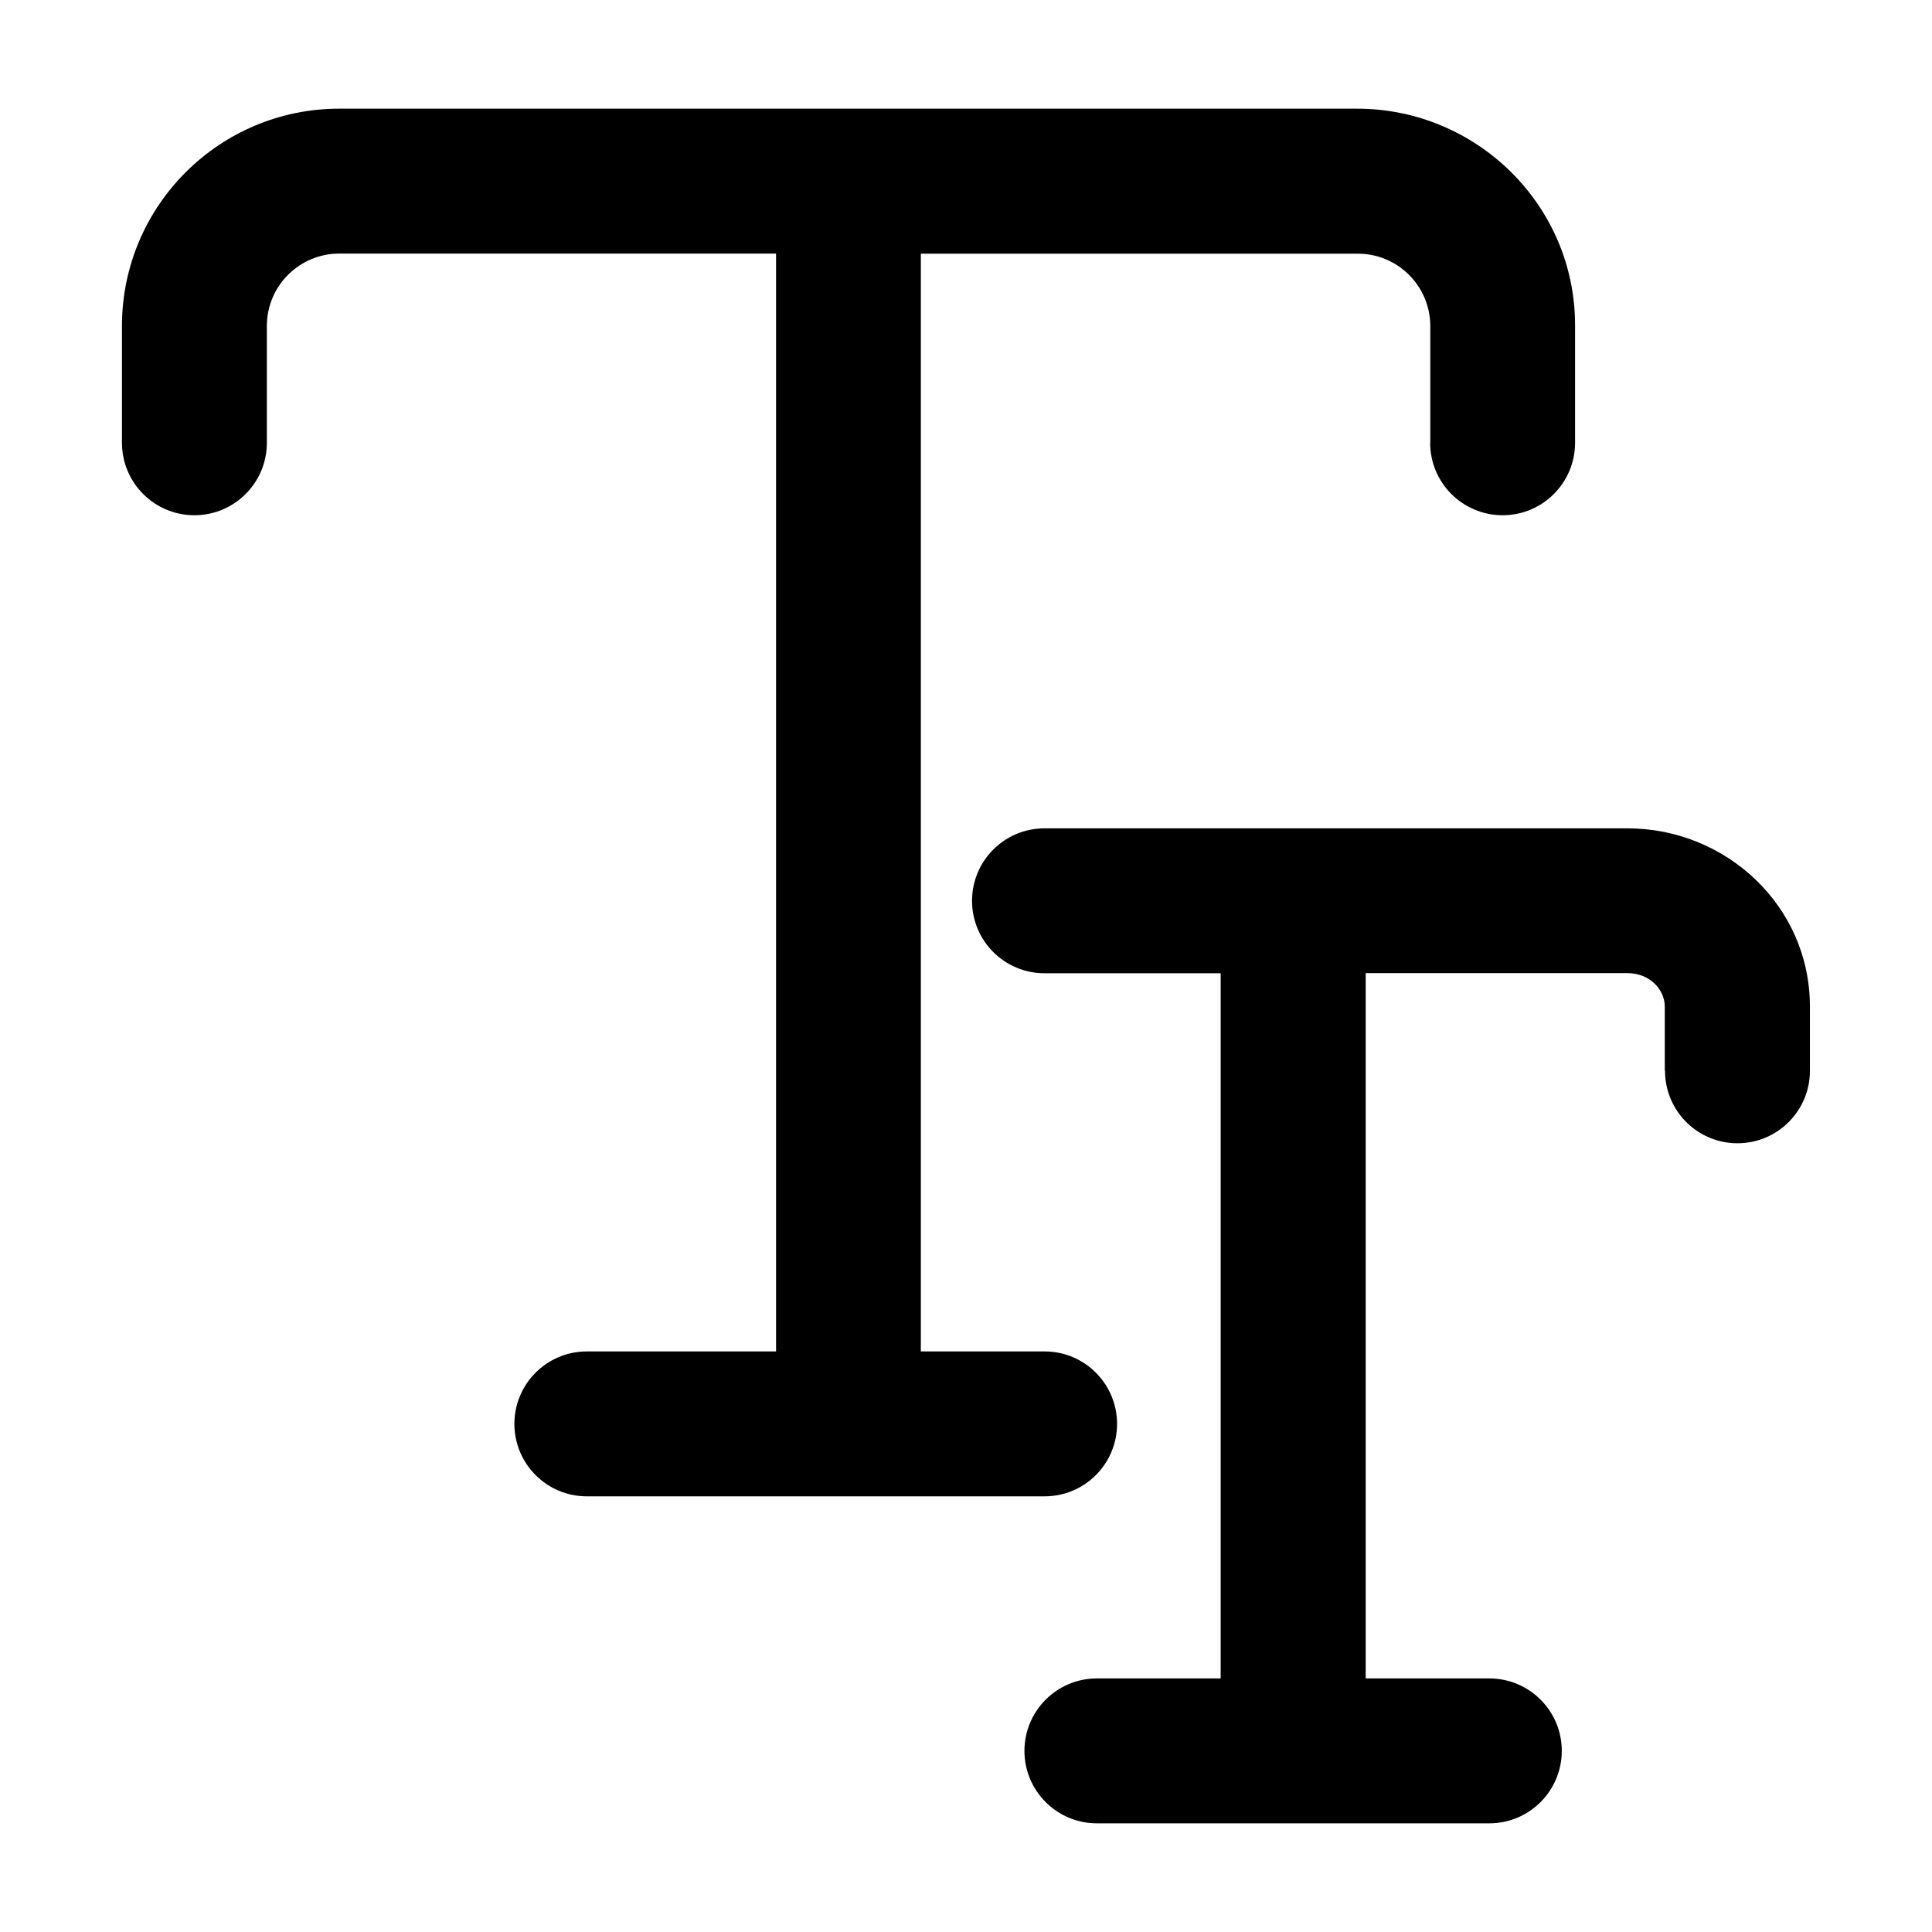
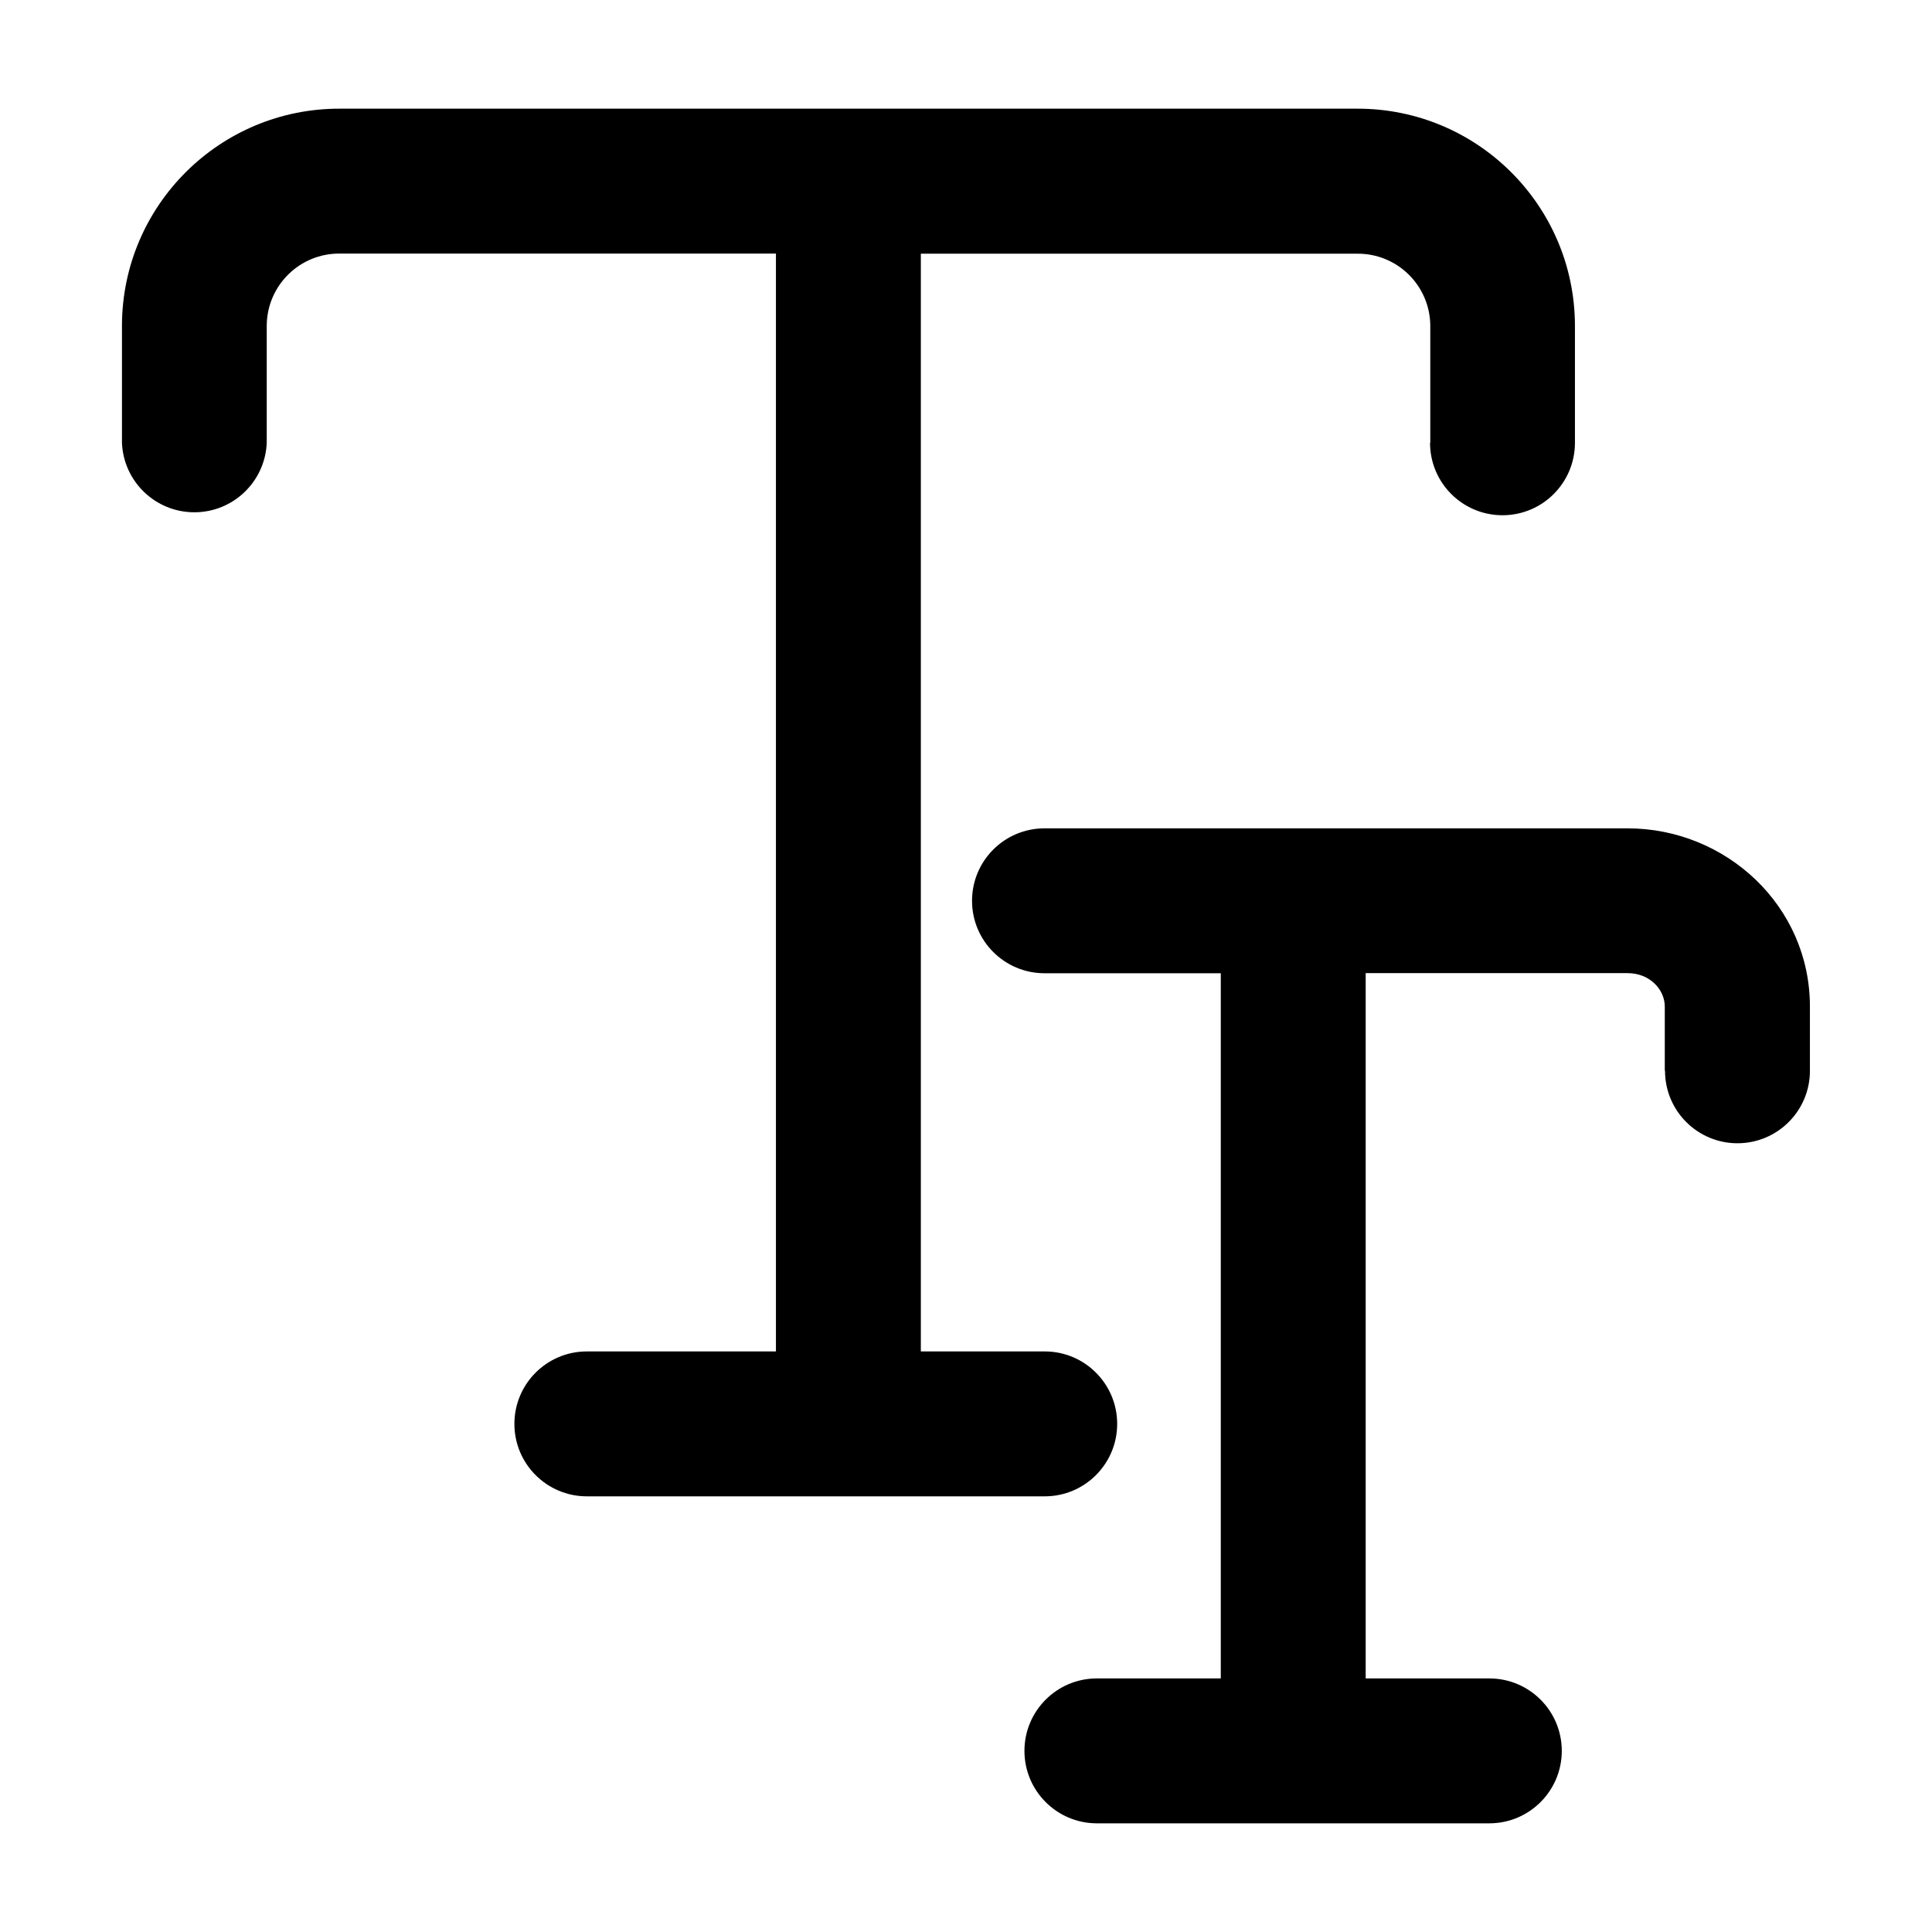
<svg xmlns="http://www.w3.org/2000/svg" width="16" height="16" fill="currentColor">
-   <path fill="currentColor" d="M13.787 8.867v-.532c0-.133-.118-.276-.31-.276H11.31V13.9h1.024a.6.6 0 1 1 0 1.2h-3.25a.6.6 0 0 1 0-1.2h1.025V8.06H8.65a.6.6 0 0 1 0-1.2h4.829c.813 0 1.51.64 1.51 1.476v.532a.6.6 0 0 1-1.2 0m-1.944-5.2v-.974a.6.6 0 0 0-.606-.593H7.626v9.091h1.025a.6.6 0 0 1 0 1.2H4.86a.6.6 0 1 1 0-1.2h1.567V2.1h-3.61a.6.6 0 0 0-.607.593v.974a.6.6 0 1 1-1.2 0v-.974A1.8 1.8 0 0 1 2.816.9h8.422c.99 0 1.806.798 1.806 1.793v.974a.6.6 0 0 1-1.2 0" />
+   <path fill="currentColor" d="M13.787 8.867v-.532c0-.133-.117-.276-.31-.276H11.31V13.9h1.024a.6.6 0 1 1 0 1.2h-3.25a.6.6 0 0 1 0-1.2h1.026V8.06H8.65a.6.6 0 0 1 0-1.2h4.829c.813 0 1.51.64 1.51 1.476v.532a.6.6 0 0 1-1.2 0m-1.944-5.2v-.974a.6.6 0 0 0-.605-.593H7.626v9.091h1.026a.6.6 0 0 1 0 1.2H4.86a.6.6 0 0 1 0-1.2h1.566V2.1h-3.61a.6.6 0 0 0-.607.593v.974a.6.6 0 0 1-1.199 0v-.974A1.8 1.8 0 0 1 2.816.9h8.422a1.8 1.8 0 0 1 1.805 1.793v.974a.6.6 0 0 1-1.2 0" />
</svg>
